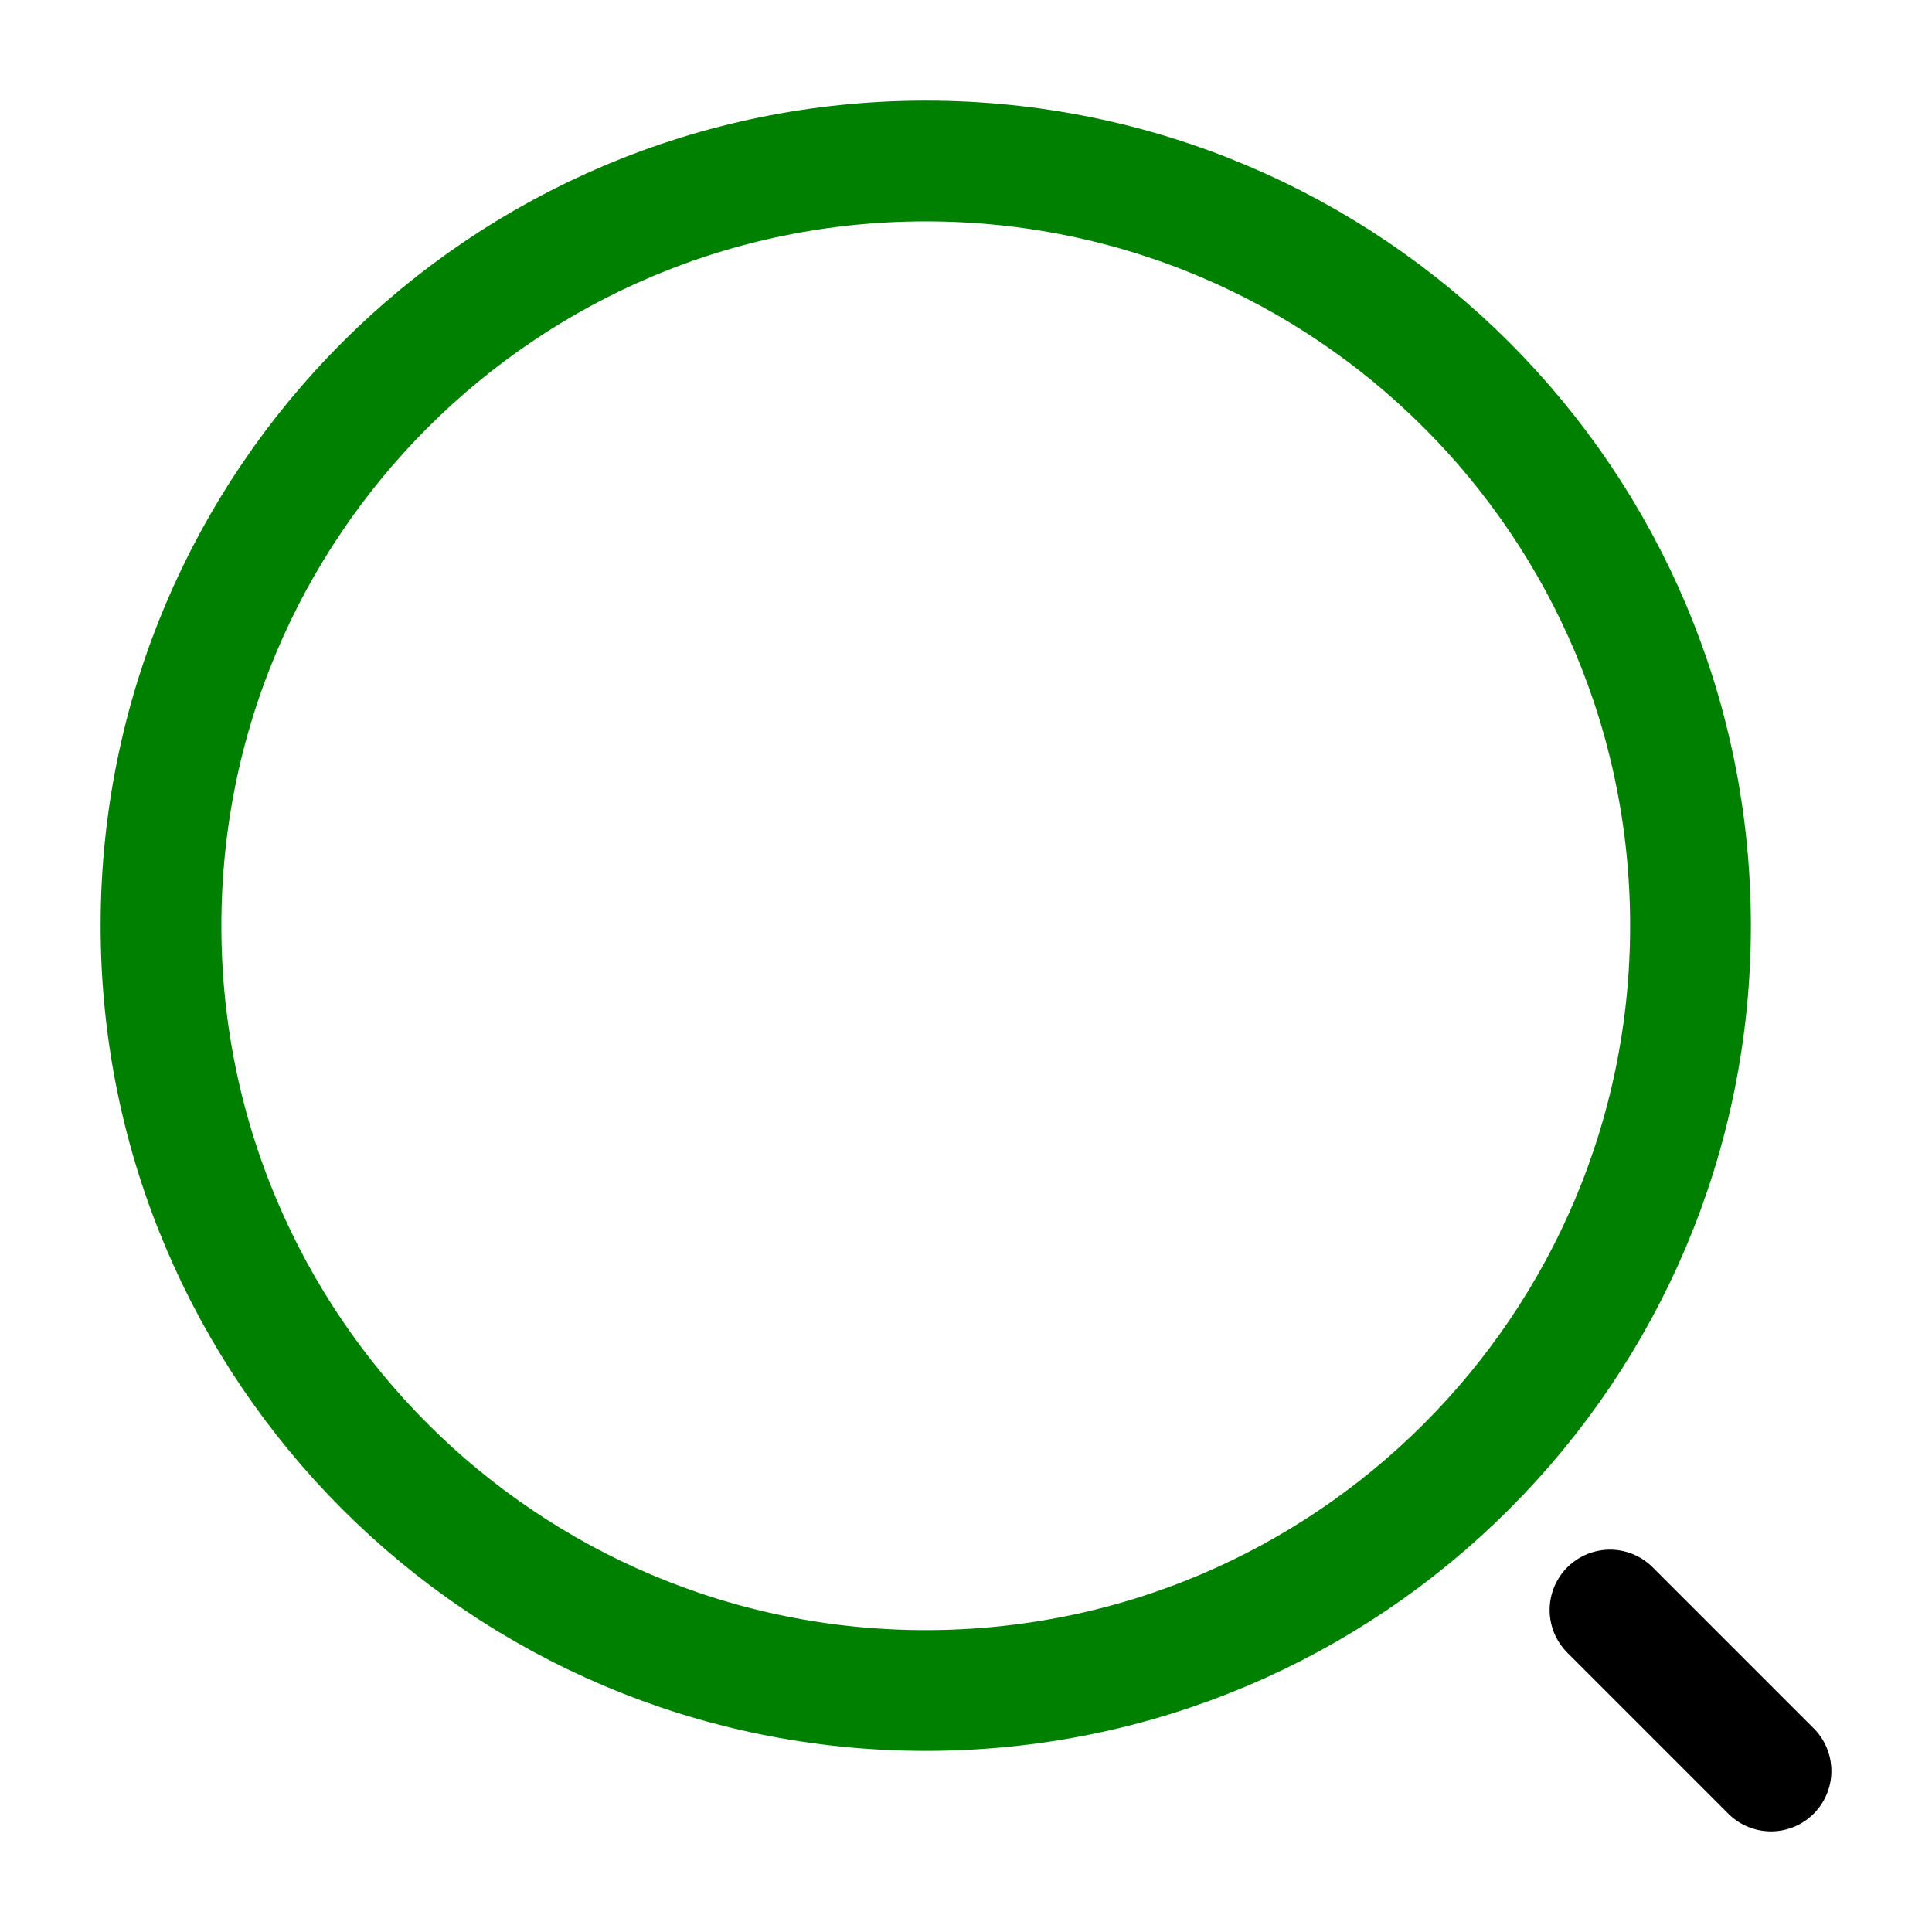
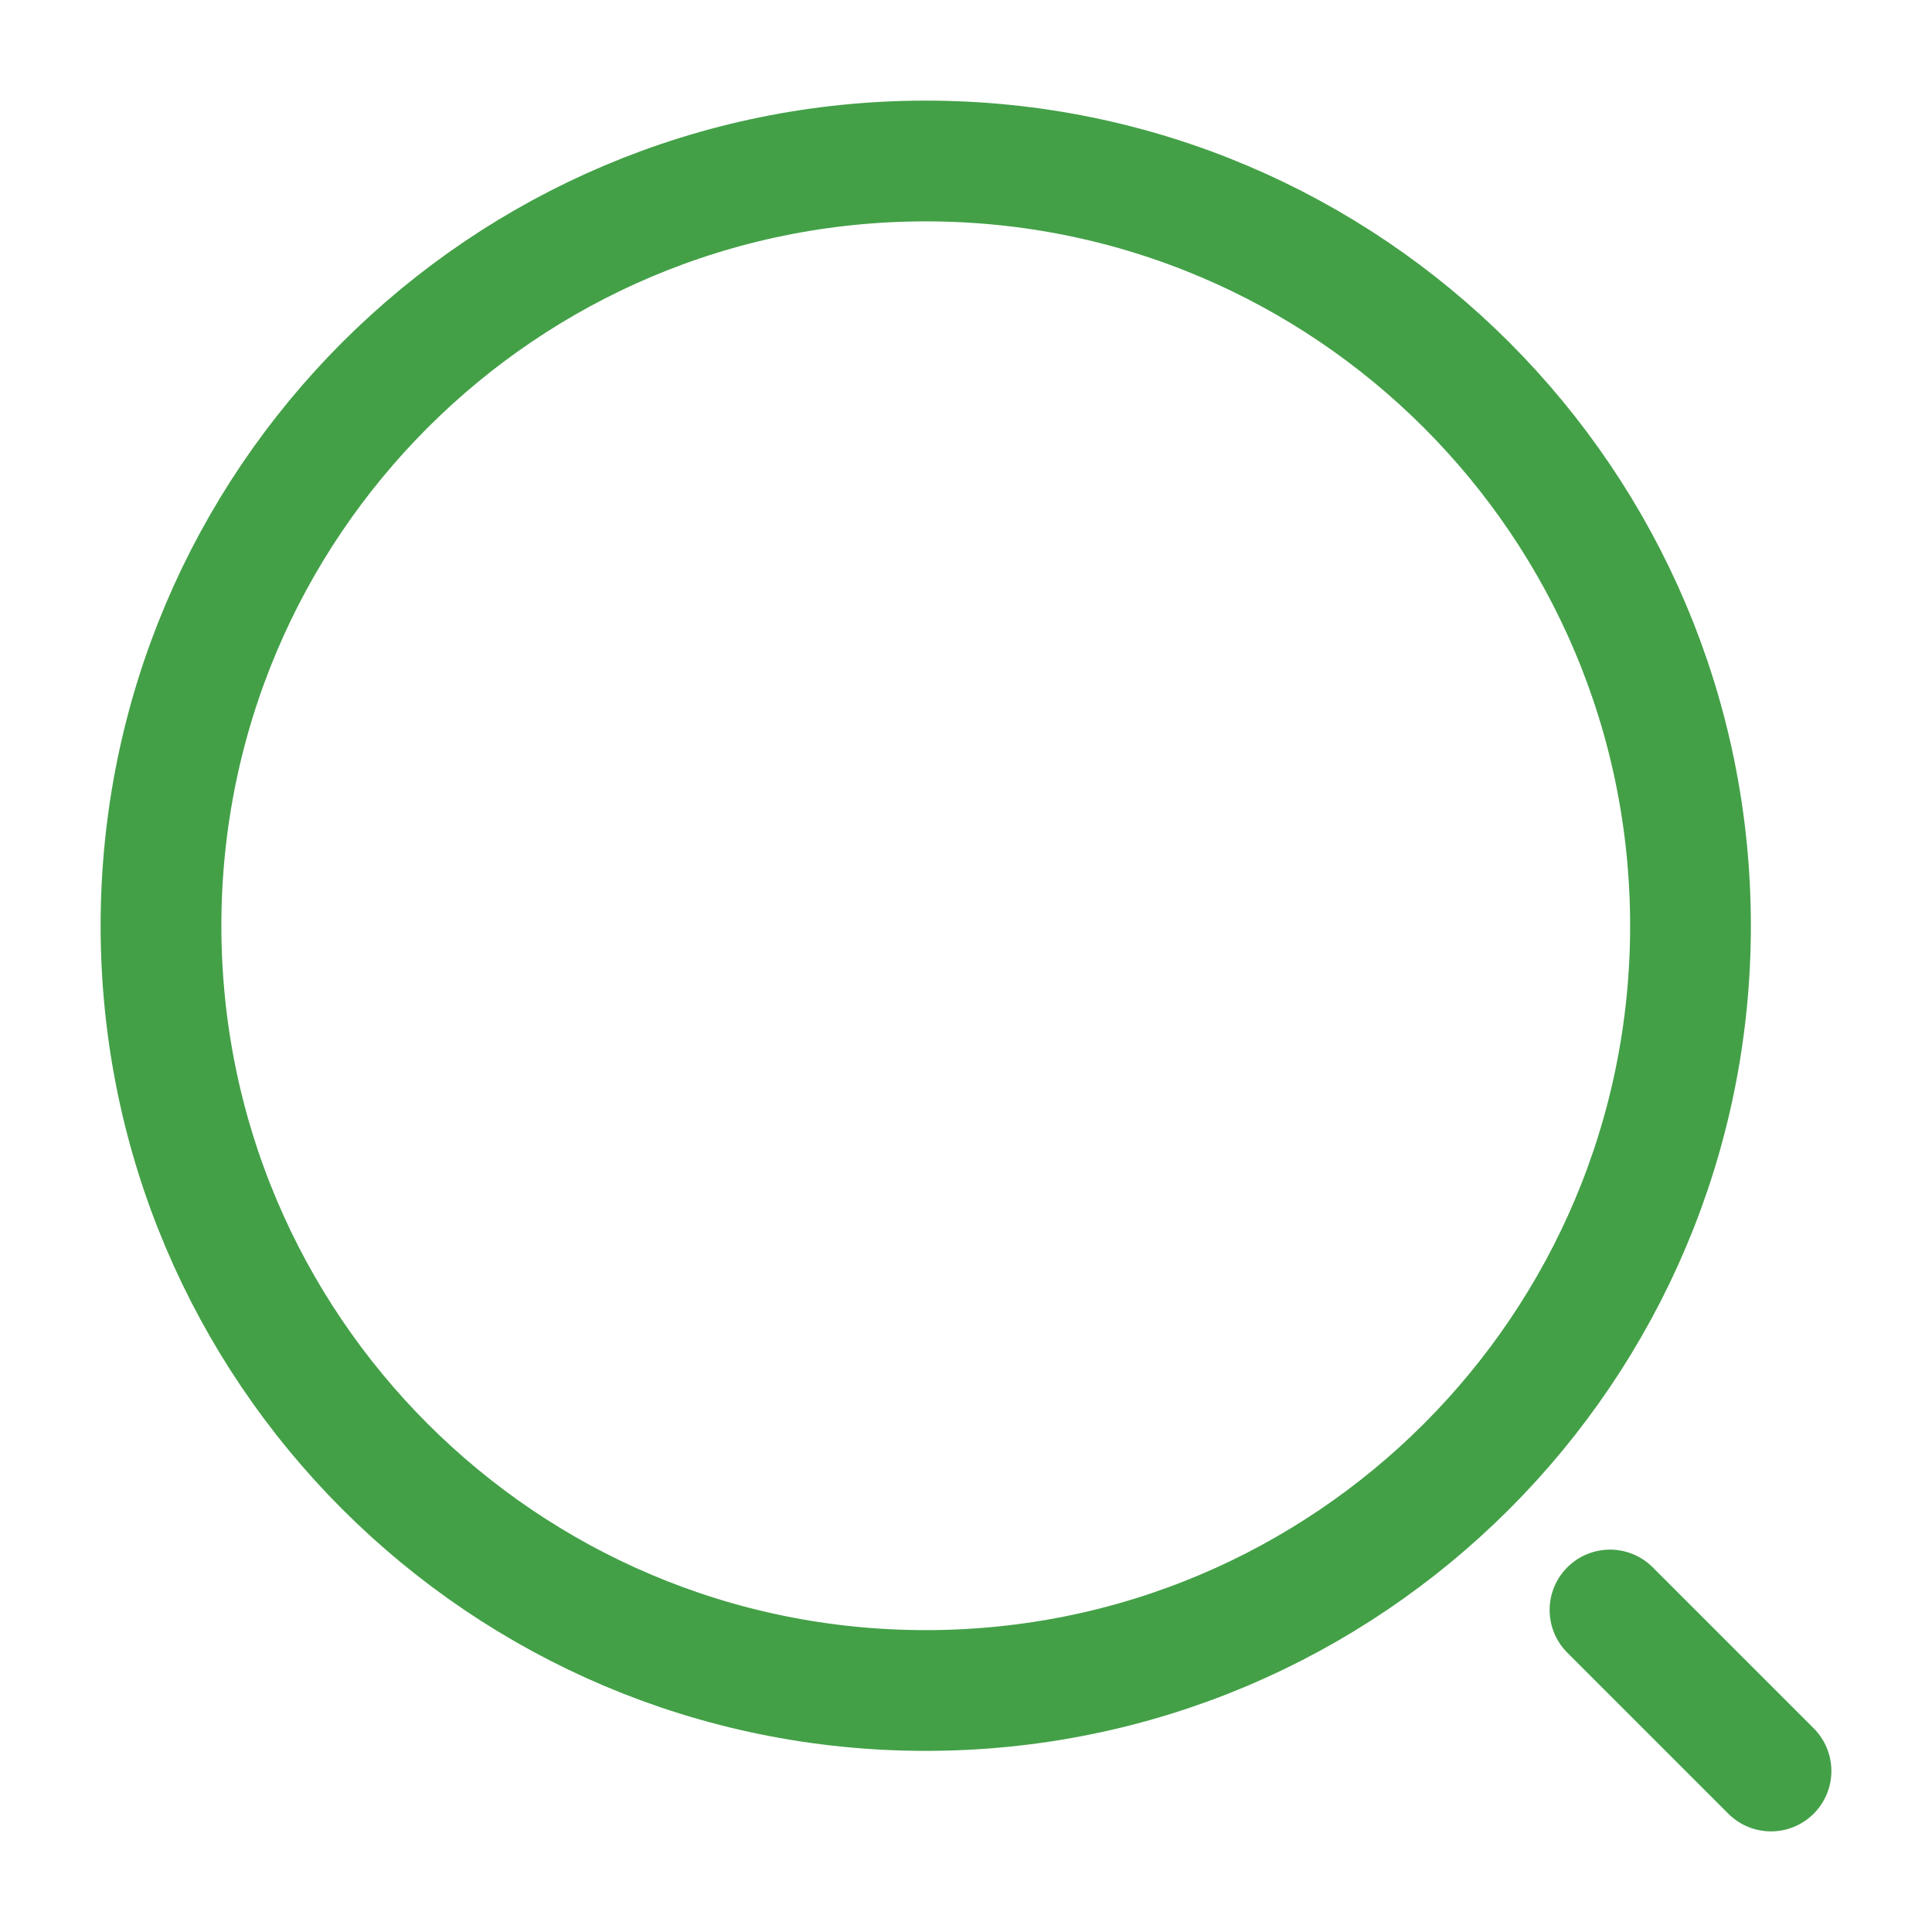
<svg xmlns="http://www.w3.org/2000/svg" width="22" height="22" viewBox="0 0 24 24" fill="none">
-   <path d="M11.5 21C16.747 21 21 16.747 21 11.5C21 6.253 16.747 2 11.5 2C6.253 2 2 6.253 2 11.5C2 16.747 6.253 21 11.5 21Z" stroke="green" stroke-width="1.5" stroke-linecap="round" stroke-linejoin="round" />
-   <path d="M22 22L20 20" stroke="currentColor" stroke-width="1.5" stroke-linecap="round" stroke-linejoin="round" />
+   <path d="M11.5 21C16.747 21 21 16.747 21 11.5C21 6.253 16.747 2 11.5 2C6.253 2 2 6.253 2 11.5C2 16.747 6.253 21 11.5 21Z" stroke="#43A047" stroke-width="1.5" stroke-linecap="round" stroke-linejoin="round" />
+   <path d="M22 22L20 20" stroke="#43A047" stroke-width="1.5" stroke-linecap="round" stroke-linejoin="round" />
</svg>
